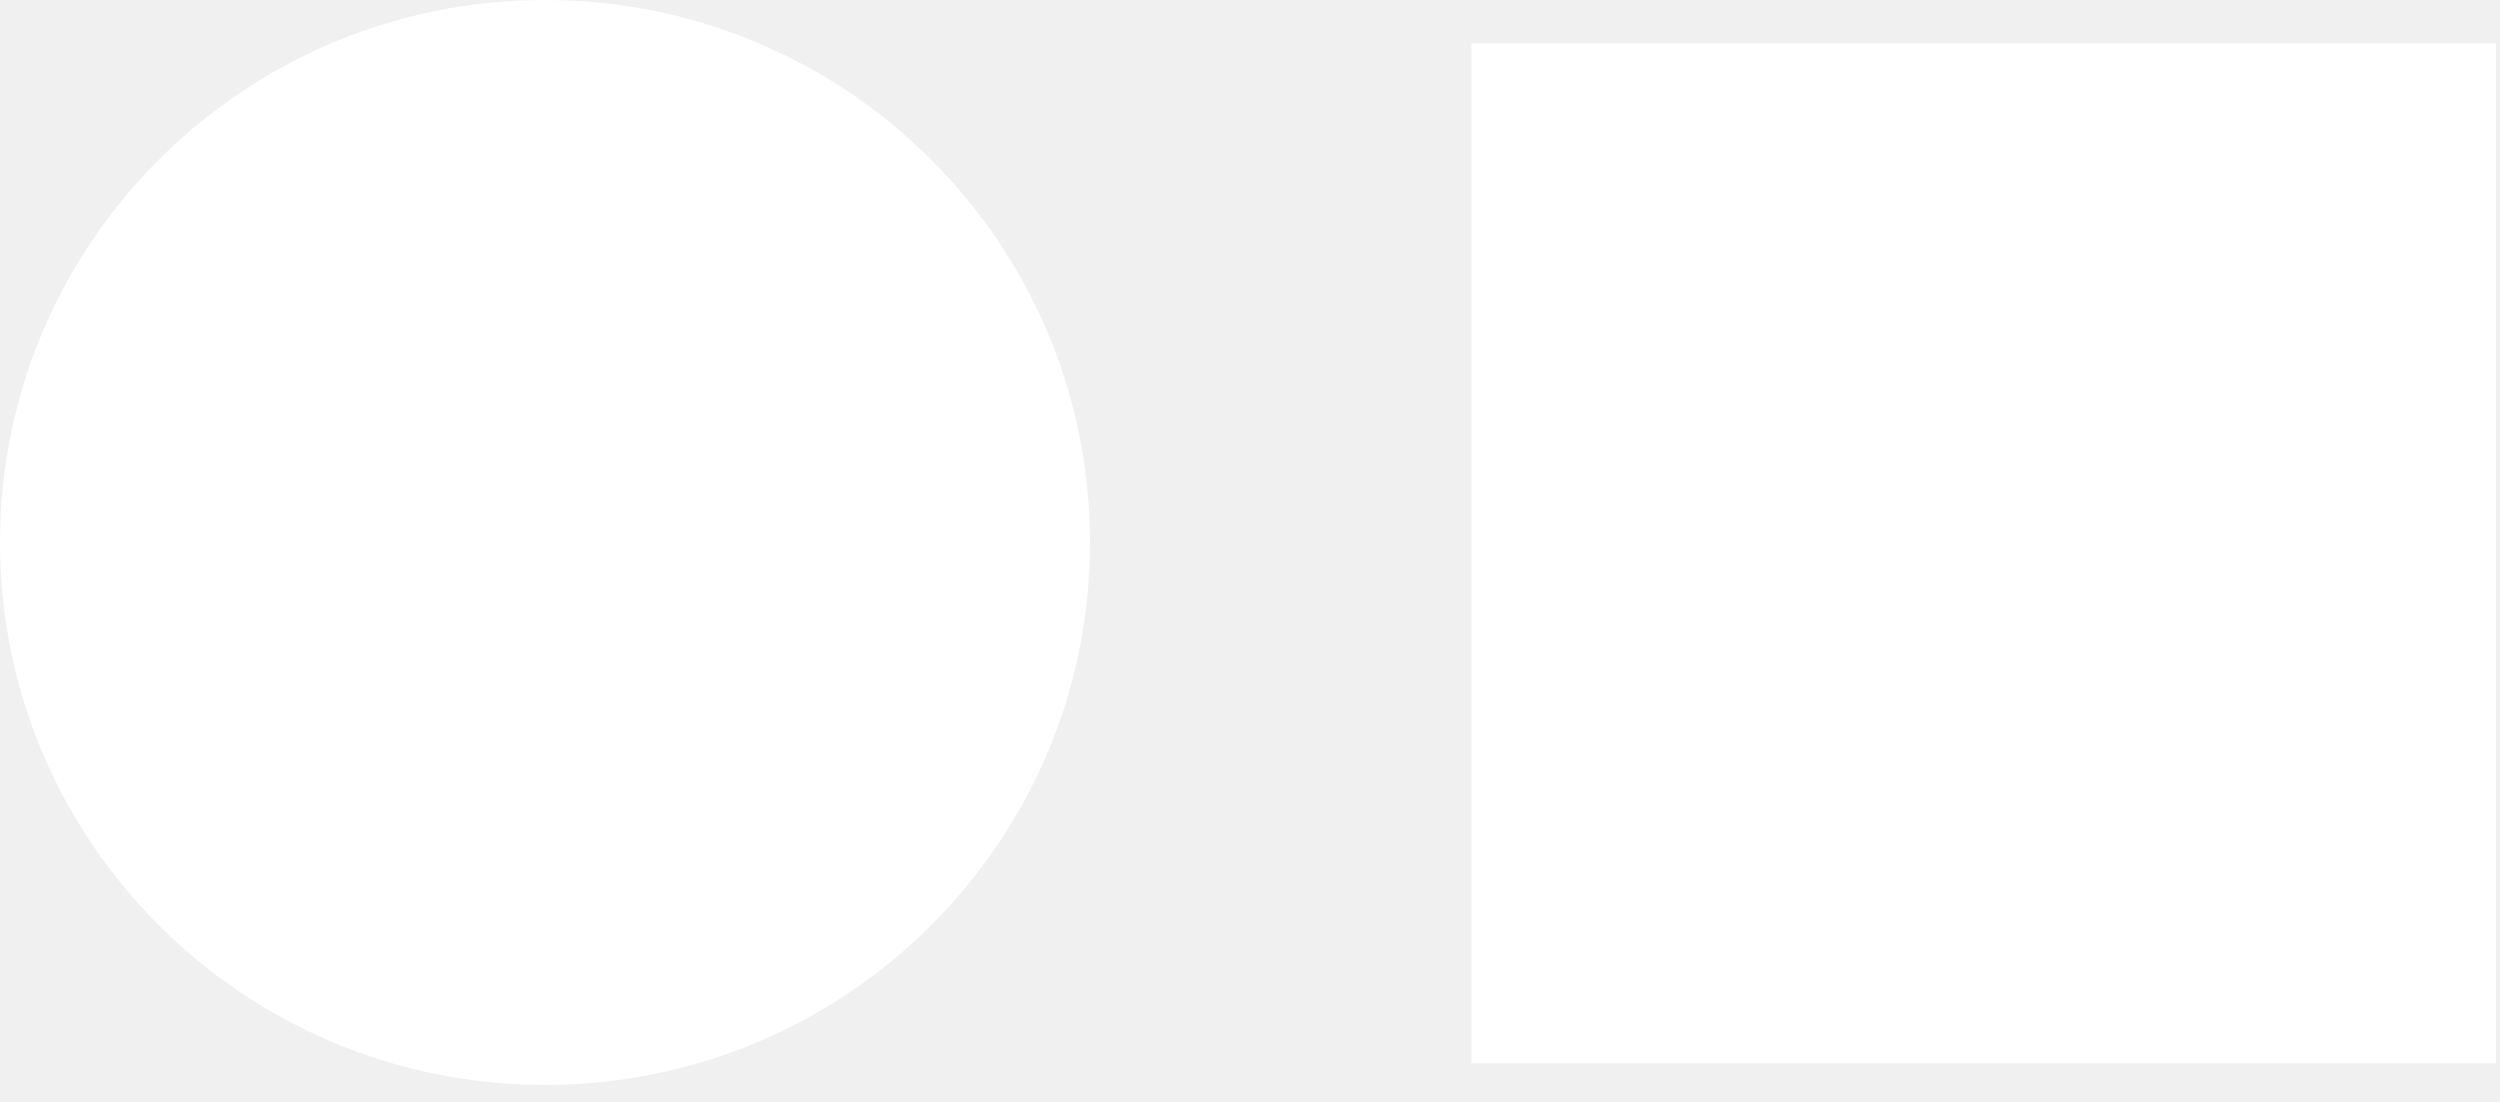
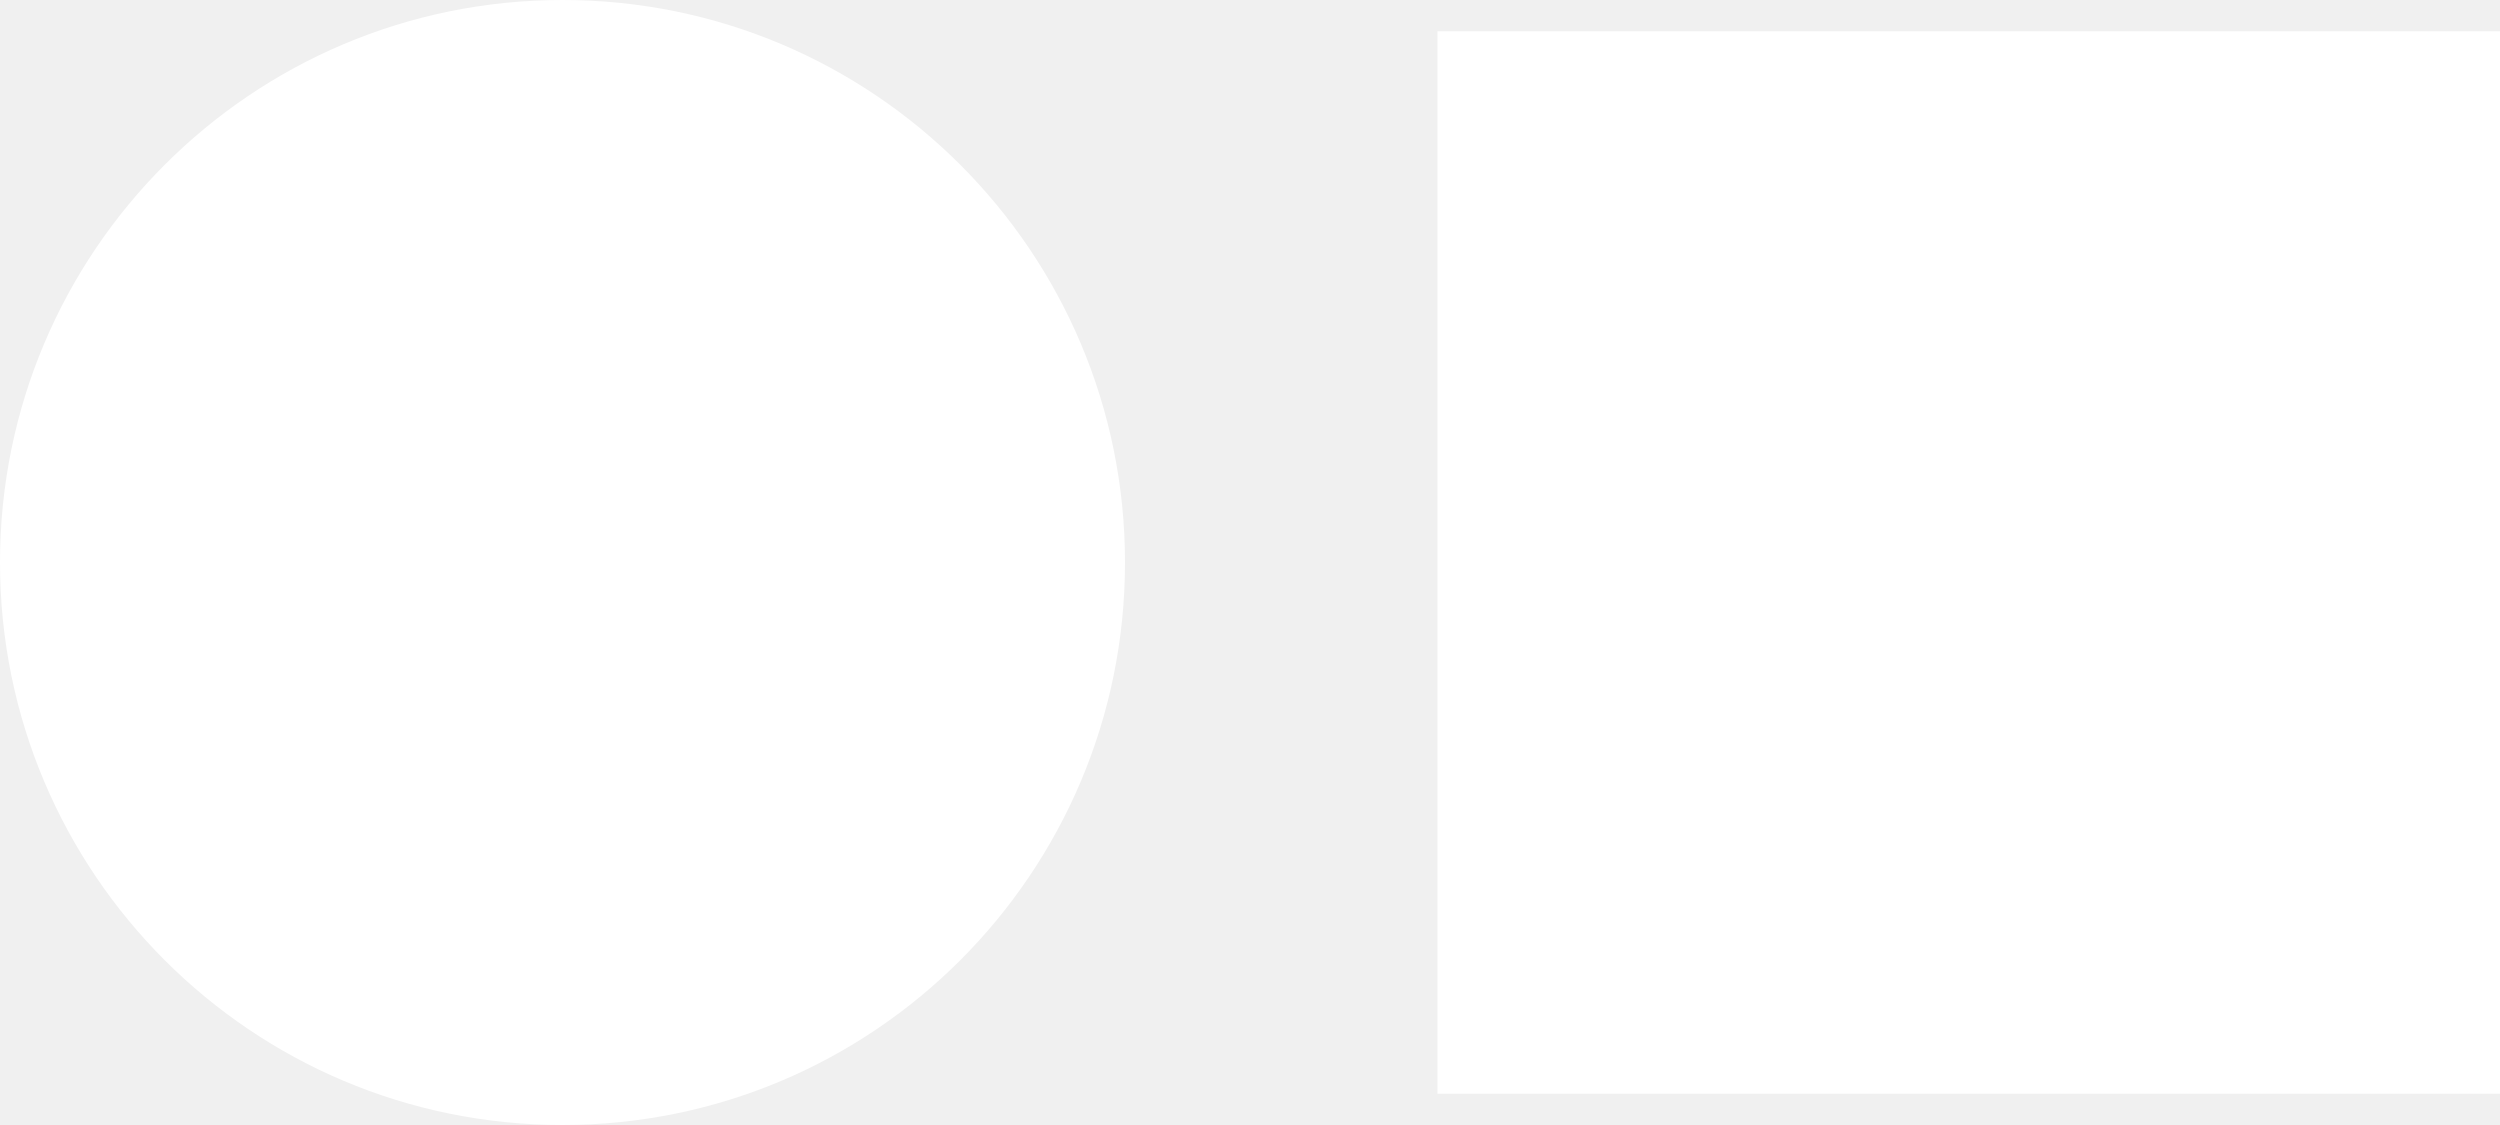
- <svg xmlns="http://www.w3.org/2000/svg" width="59px" height="26px" viewBox="0 0 59 26" version="1.1">
+ <svg xmlns="http://www.w3.org/2000/svg" width="80px" height="36px" viewBox="0 0 80 36" version="1.1">
  <defs />
-   <g id="Page-1" stroke="none" stroke-width="1" fill="none" fill-rule="evenodd">
-     <g id="logo_footer" fill="#FFFFFF" fill-rule="nonzero">
-       <rect id="Rectangle" x="34.727" y="1.024" width="24.18" height="24.069" />
-       <ellipse id="Oval" cx="12.862" cy="12.802" rx="12.862" ry="12.802" />
+   <g id="Symbols" stroke="none" stroke-width="1" fill="none" fill-rule="evenodd">
+     <g id="HEADER" transform="translate(-28, -26)" fill="#FFFFFF">
+       <g id="LOGO">
+         <g transform="translate(28, 26)">
+           <rect id="Rectangle" x="46" y="1" width="34" height="34" />
+           <circle id="Oval" cx="18" cy="18" r="18" />
+         </g>
+       </g>
    </g>
  </g>
</svg>
